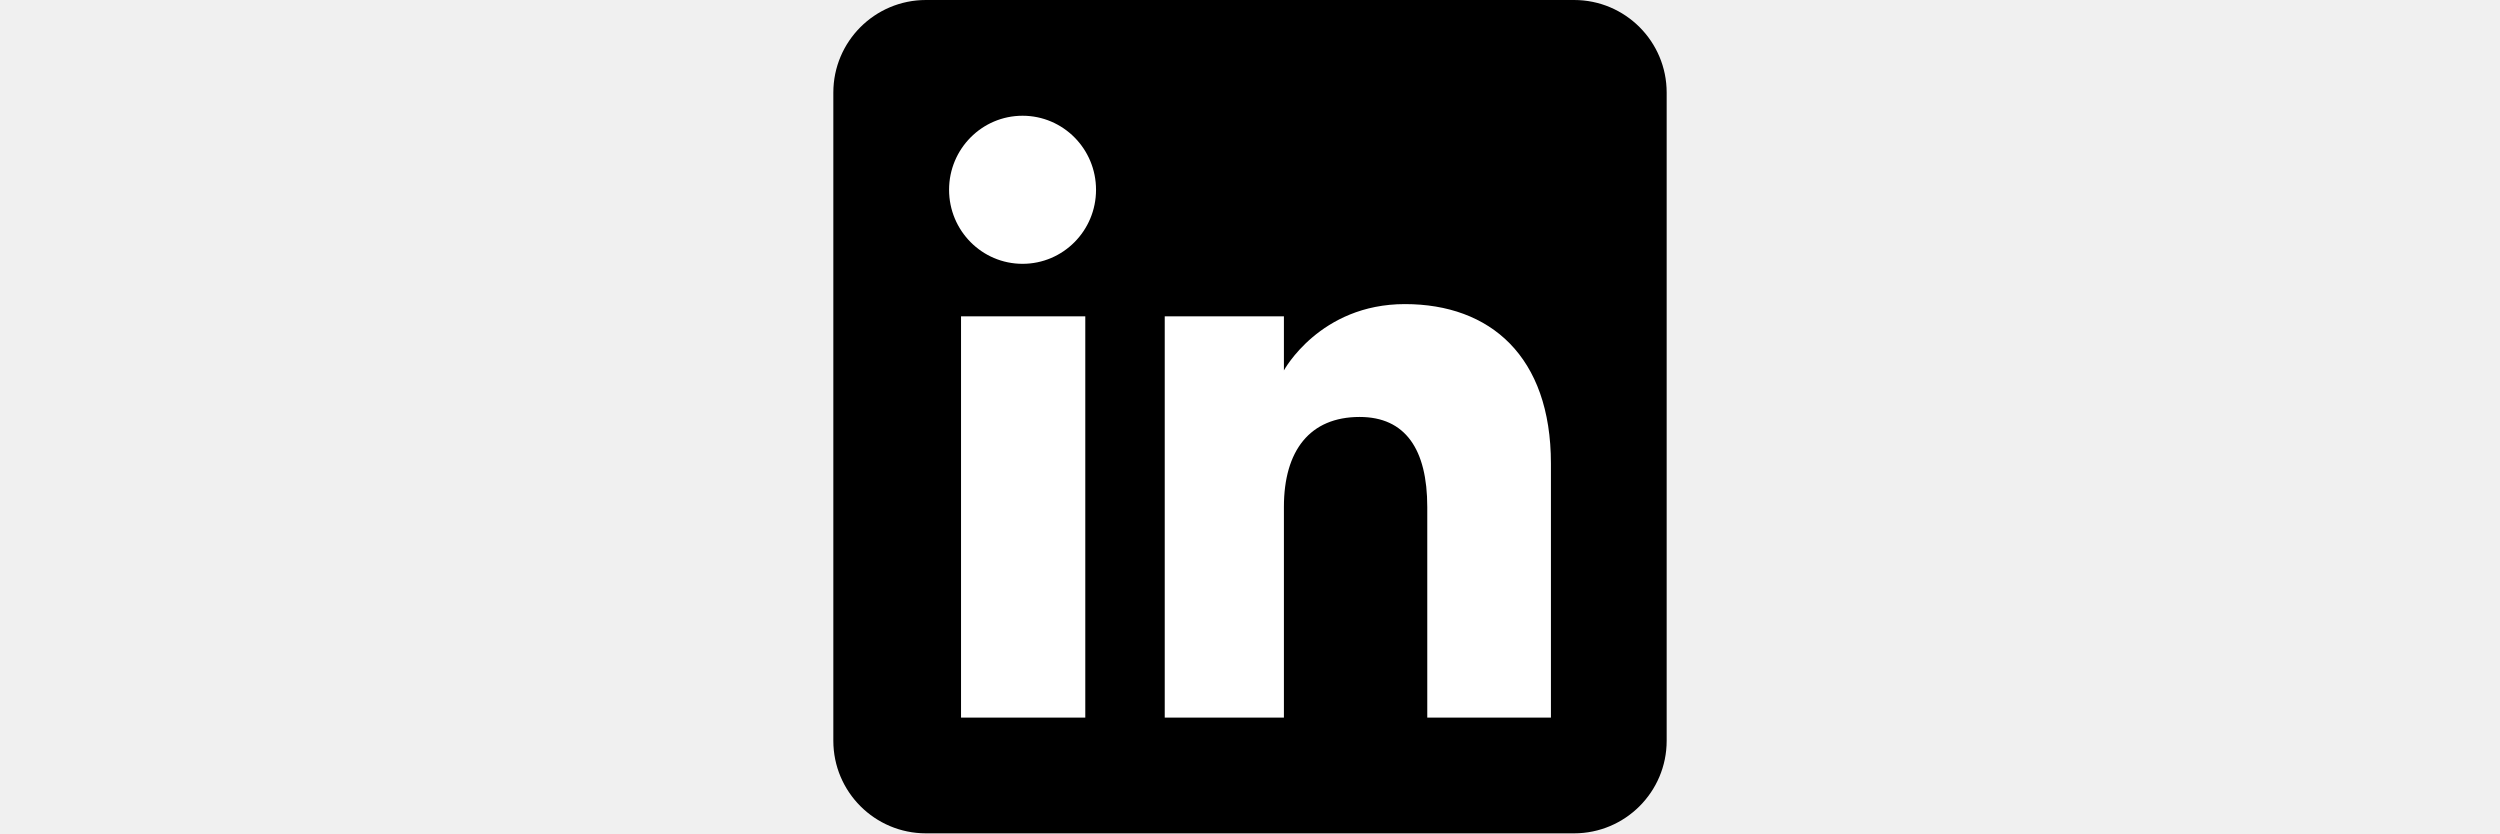
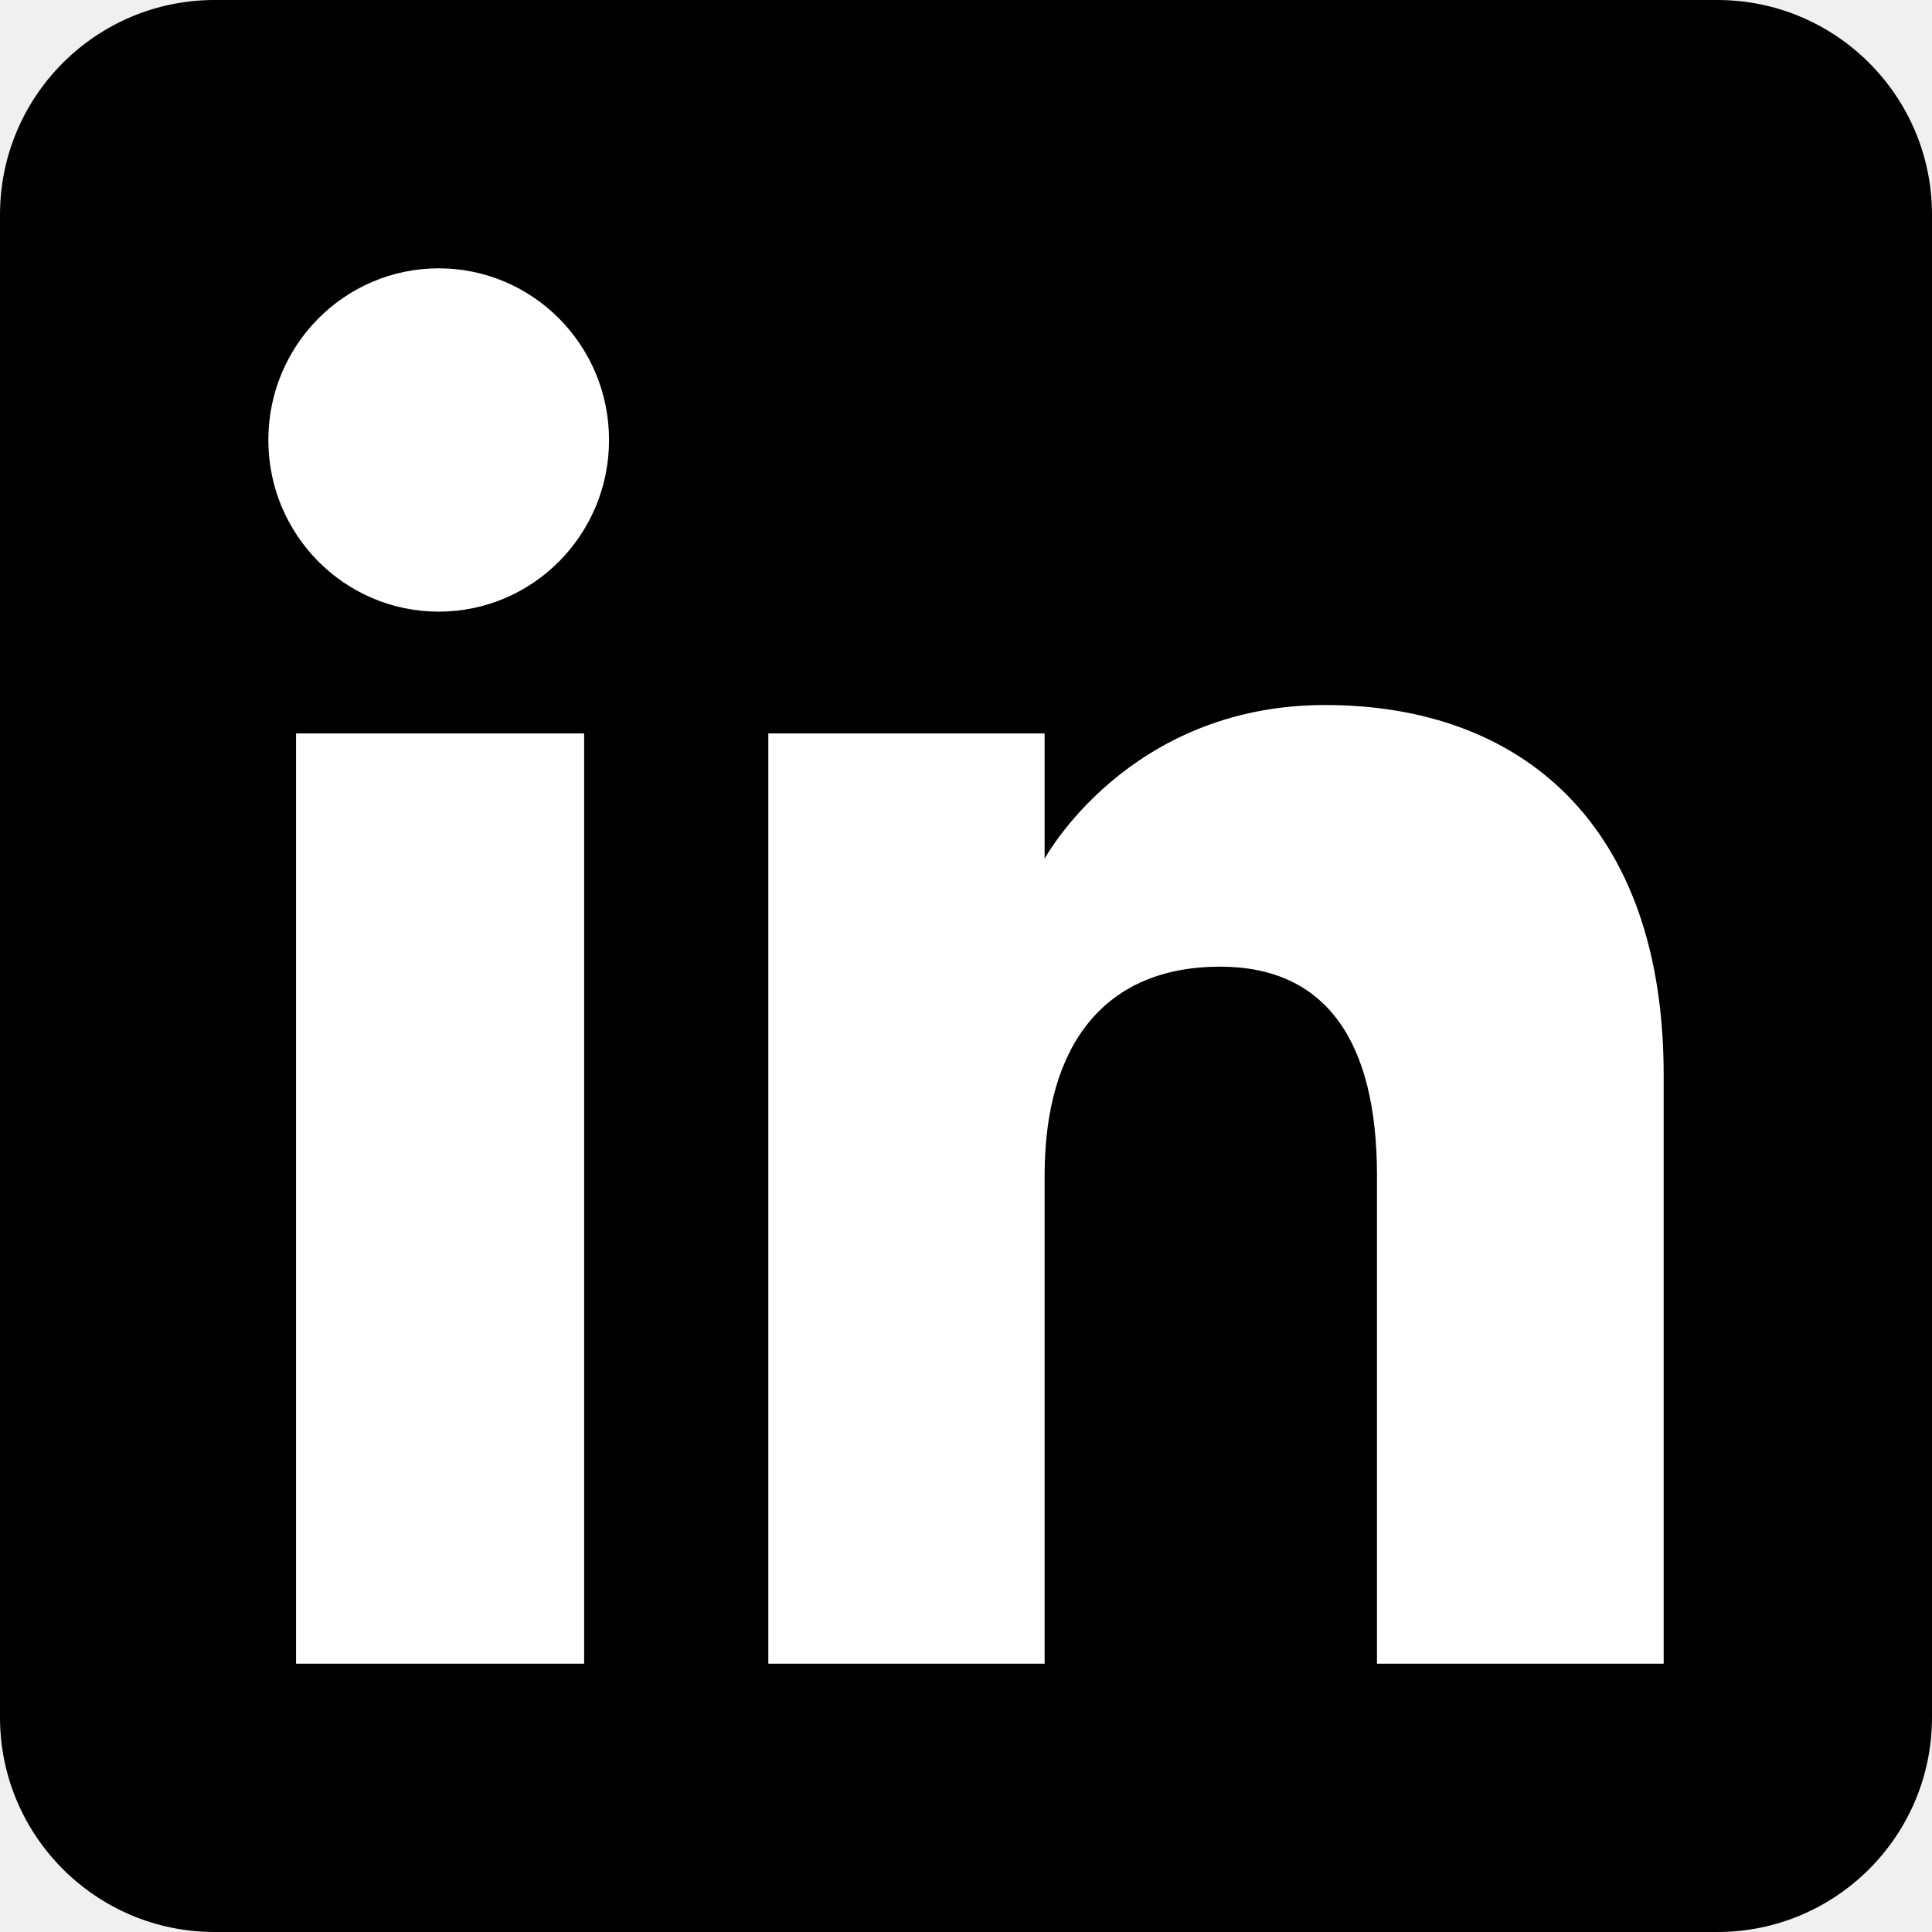
- <svg xmlns="http://www.w3.org/2000/svg" height="24" viewBox="0 0 72 72" width="72" fill="currentColor">
+ <svg xmlns="http://www.w3.org/2000/svg" height="24" viewBox="0 0 72 72" width="24" fill="currentColor">
  <g fill-rule="evenodd">
    <path d="M8,72 L64,72 C68.418,72 72,68.418 72,64 L72,8 C72,3.582 68.418,-8.11624501e-16 64,0 L8,0 C3.582,8.11624501e-16 -5.41083001e-16,3.582 0,8 L0,64 C5.41083001e-16,68.418 3.582,72 8,72 Z" />
    <path d="M62,62 L51.316,62 L51.316,43.802 C51.316,38.813 49.42,36.025 45.471,36.025 C41.175,36.025 38.93,38.926 38.93,43.802 L38.93,62 L28.633,62 L28.633,27.333 L38.93,27.333 L38.93,32.003 C38.93,32.003 42.026,26.274 49.383,26.274 C56.736,26.274 62,30.764 62,40.051 L62,62 Z M16.349,22.794 C12.842,22.794 10,19.93 10,16.397 C10,12.864 12.842,10 16.349,10 C19.857,10 22.697,12.864 22.697,16.397 C22.697,19.93 19.857,22.794 16.349,22.794 Z M11.033,62 L21.769,62 L21.769,27.333 L11.033,27.333 L11.033,62 Z" fill="#FFF" />
  </g>
</svg>
